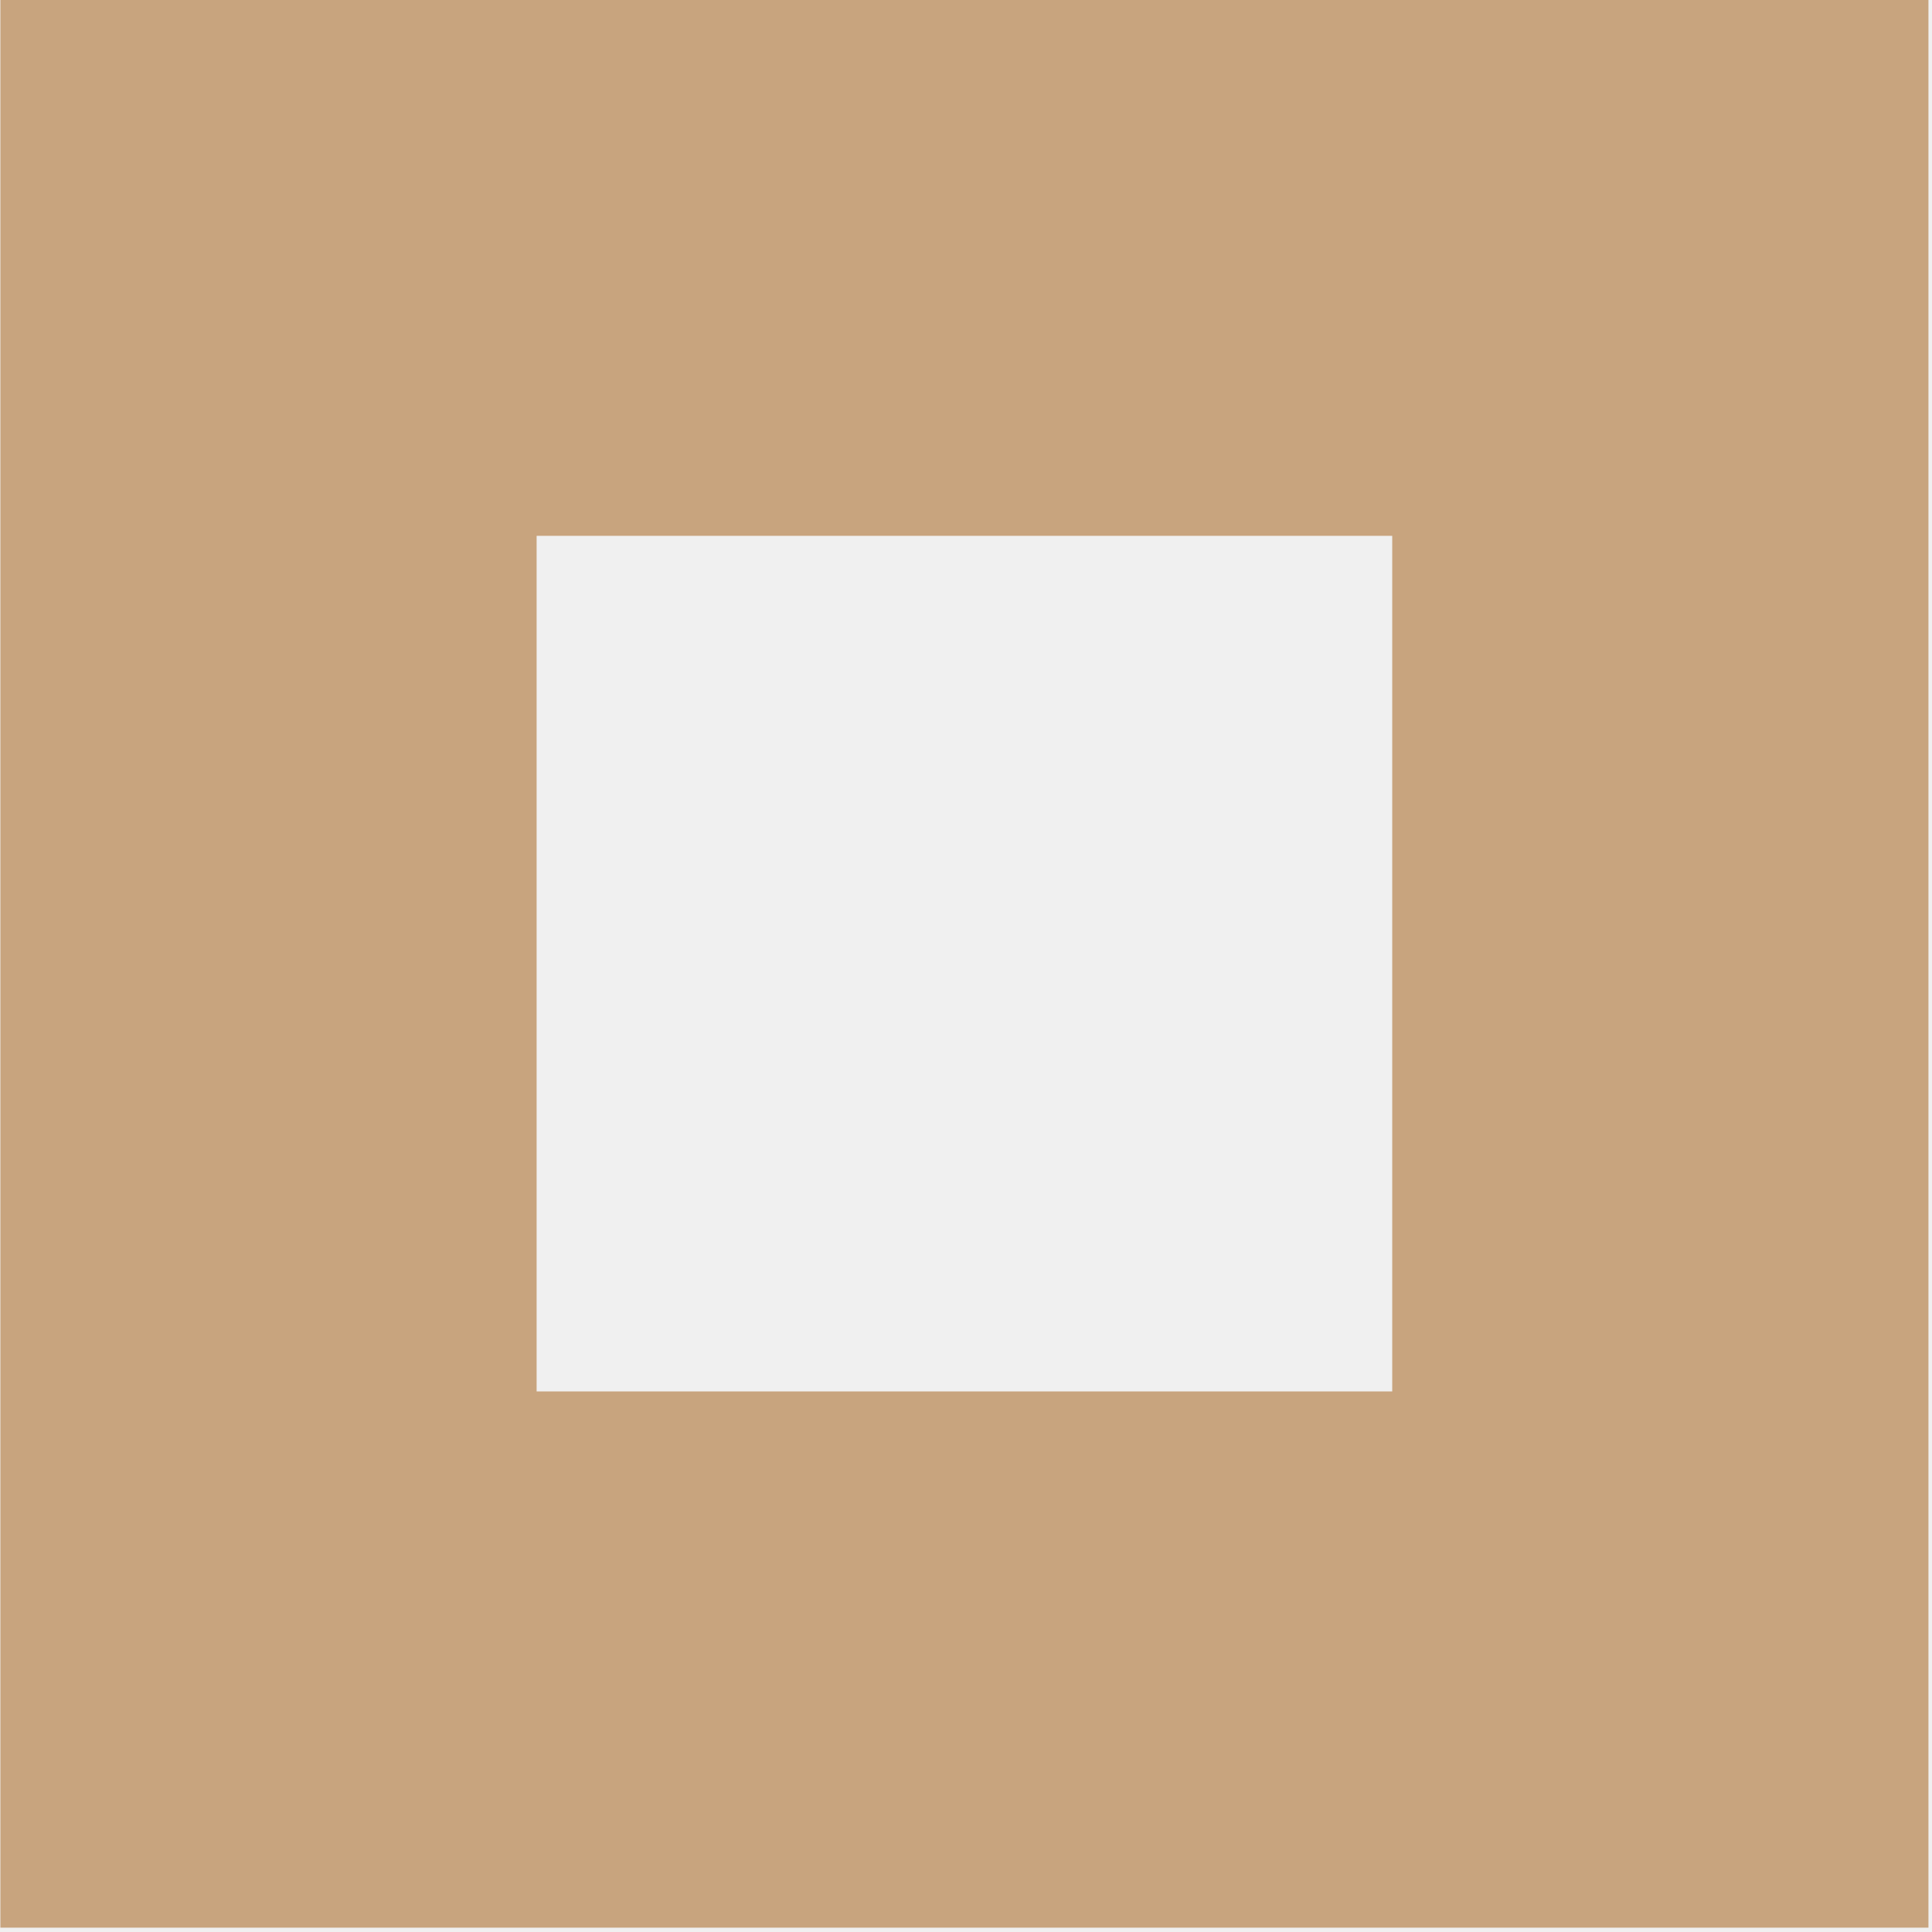
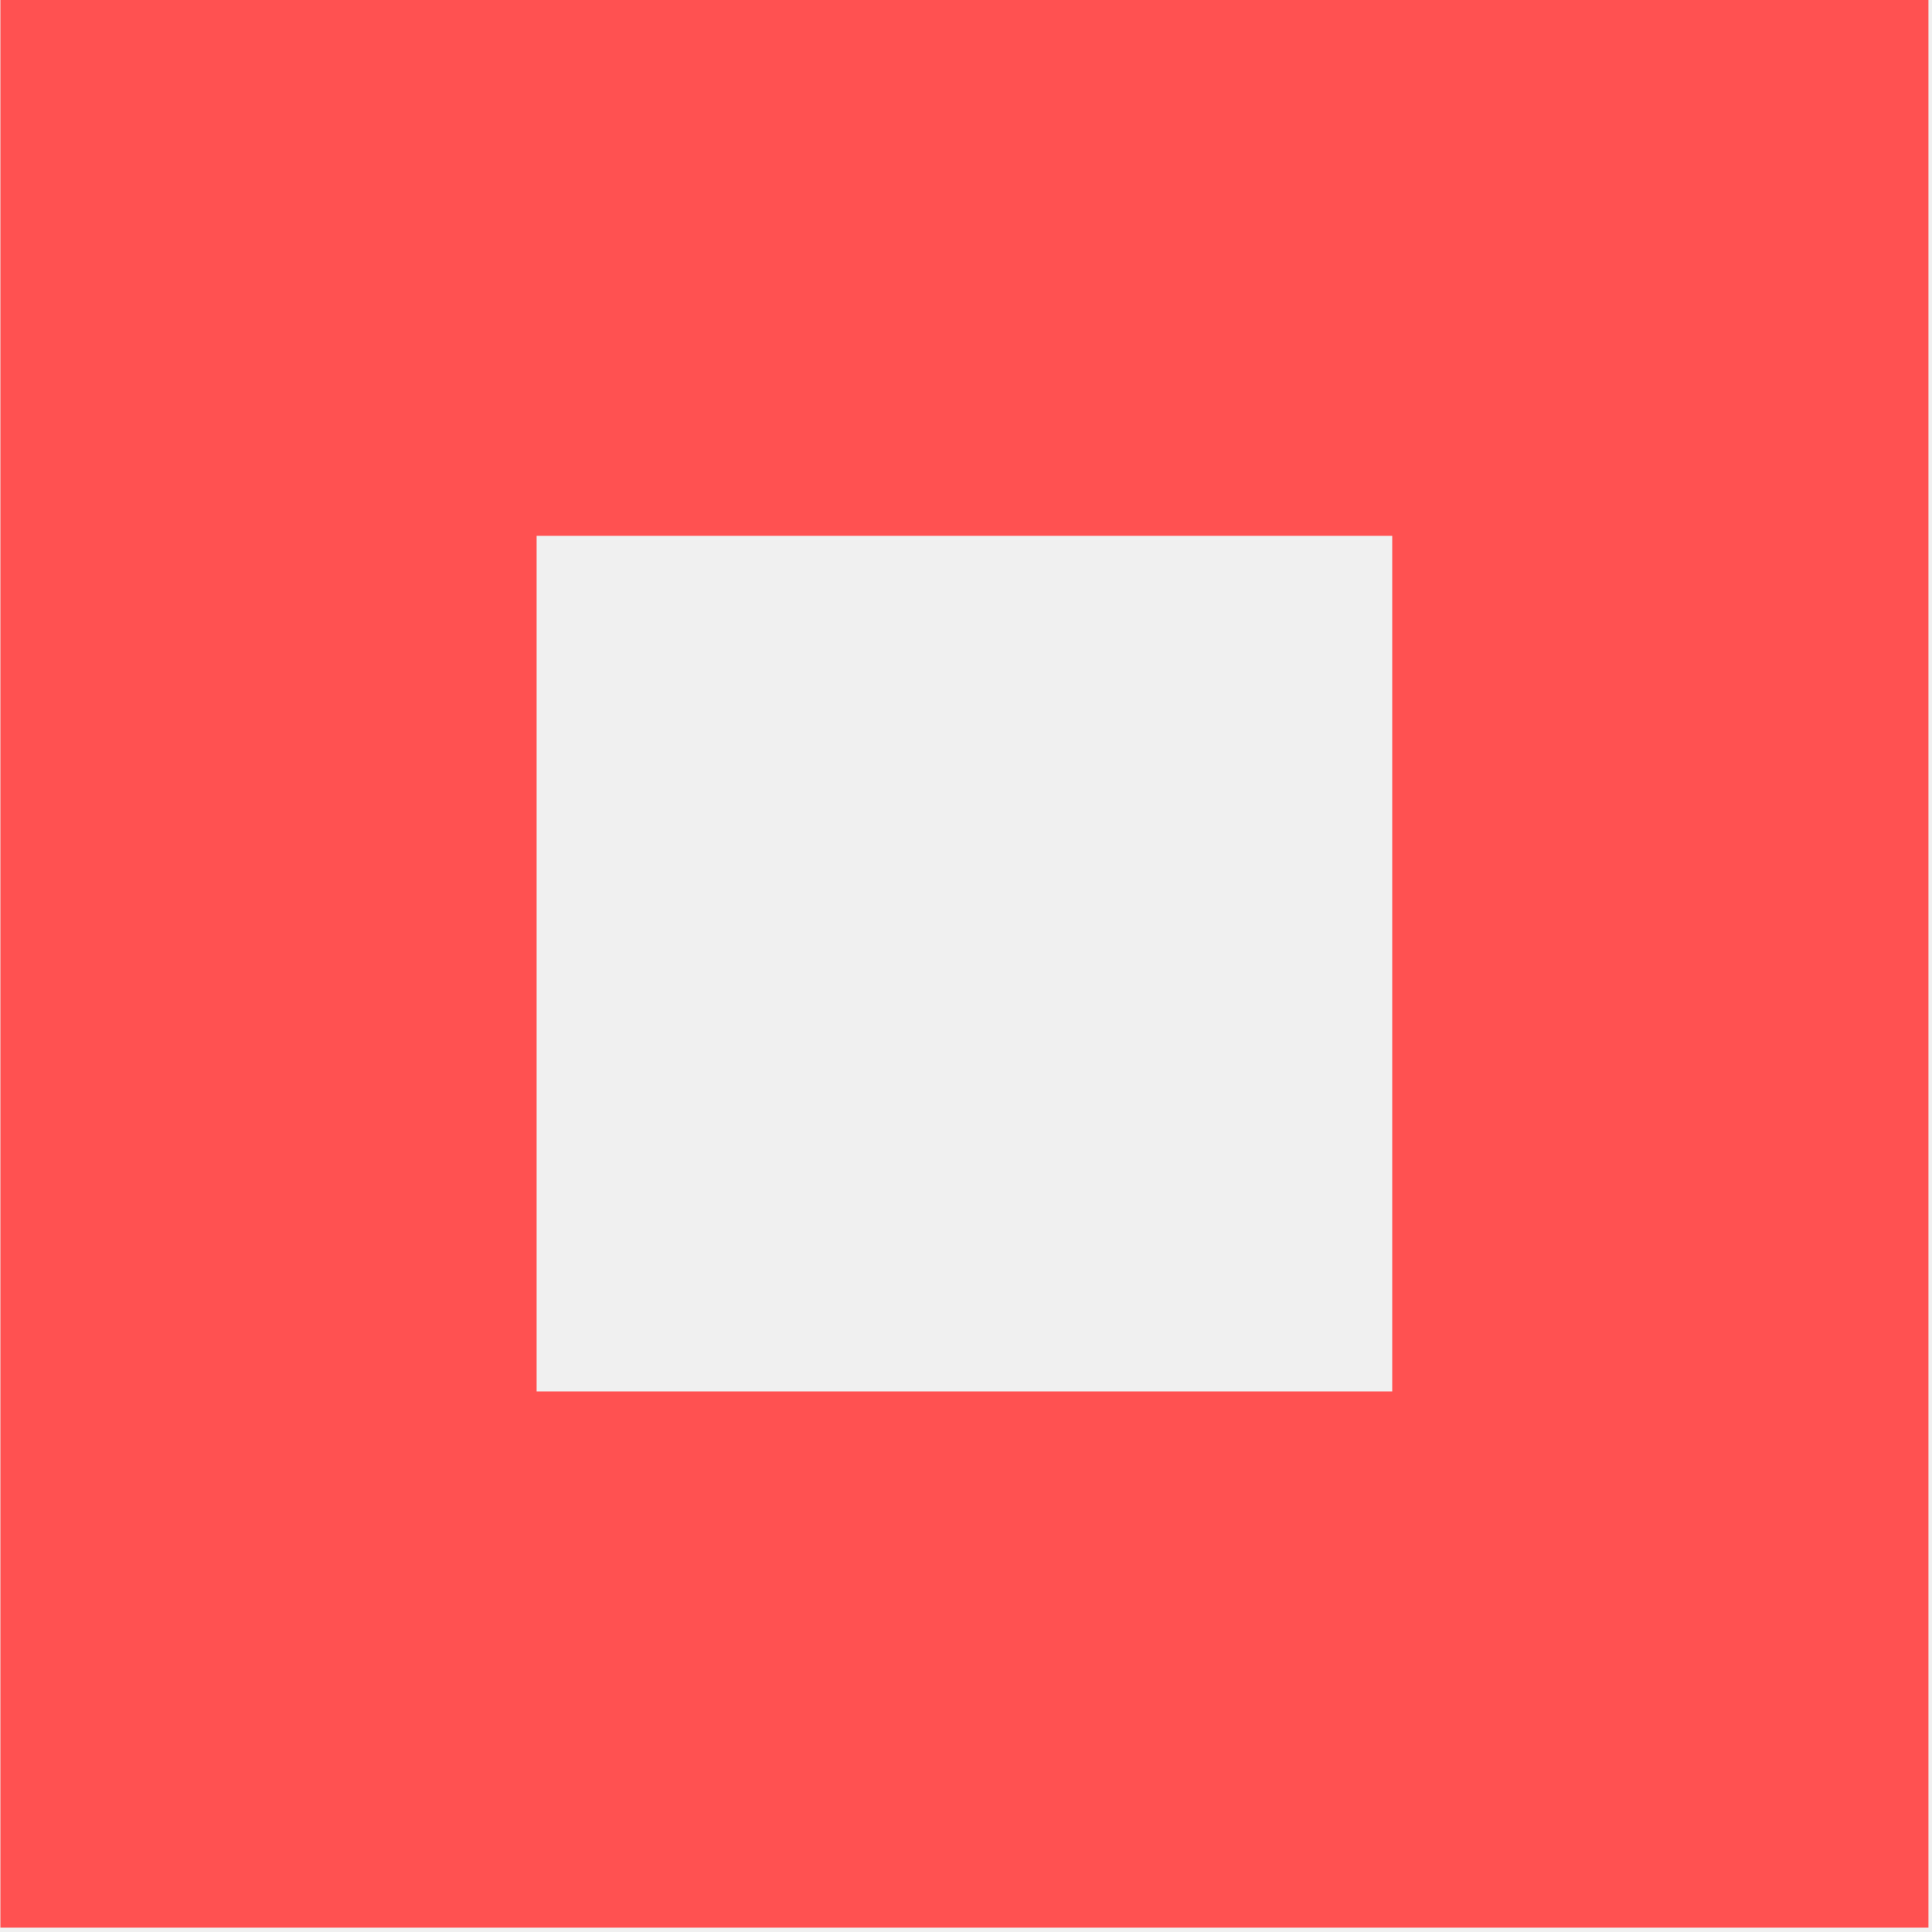
<svg xmlns="http://www.w3.org/2000/svg" width="490" height="490" viewBox="0 0 490 490" fill="none">
-   <g clip-path="url(#clip0_603_18)">
-     <path d="M353.1 135.9V352.9H136.1V135.9H353.1V135.9ZM489.1 -0.1H0.1V488.9H489.1V-0.1Z" fill="#C8A47E" />
+   <g clip-path="url(#clip0_12_3)">
+     <path d="M353.1 135.9V352.9H136.1V135.9H353.1ZM489.1 -0.1H0.1V488.9H489.1V-0.1Z" fill="#FF5151" />
  </g>
  <defs>
-     <clipPath id="clip0_603_18">
+     <clipPath id="clip0_12_3">
      <rect width="490" height="490" fill="white" />
    </clipPath>
  </defs>
</svg>
